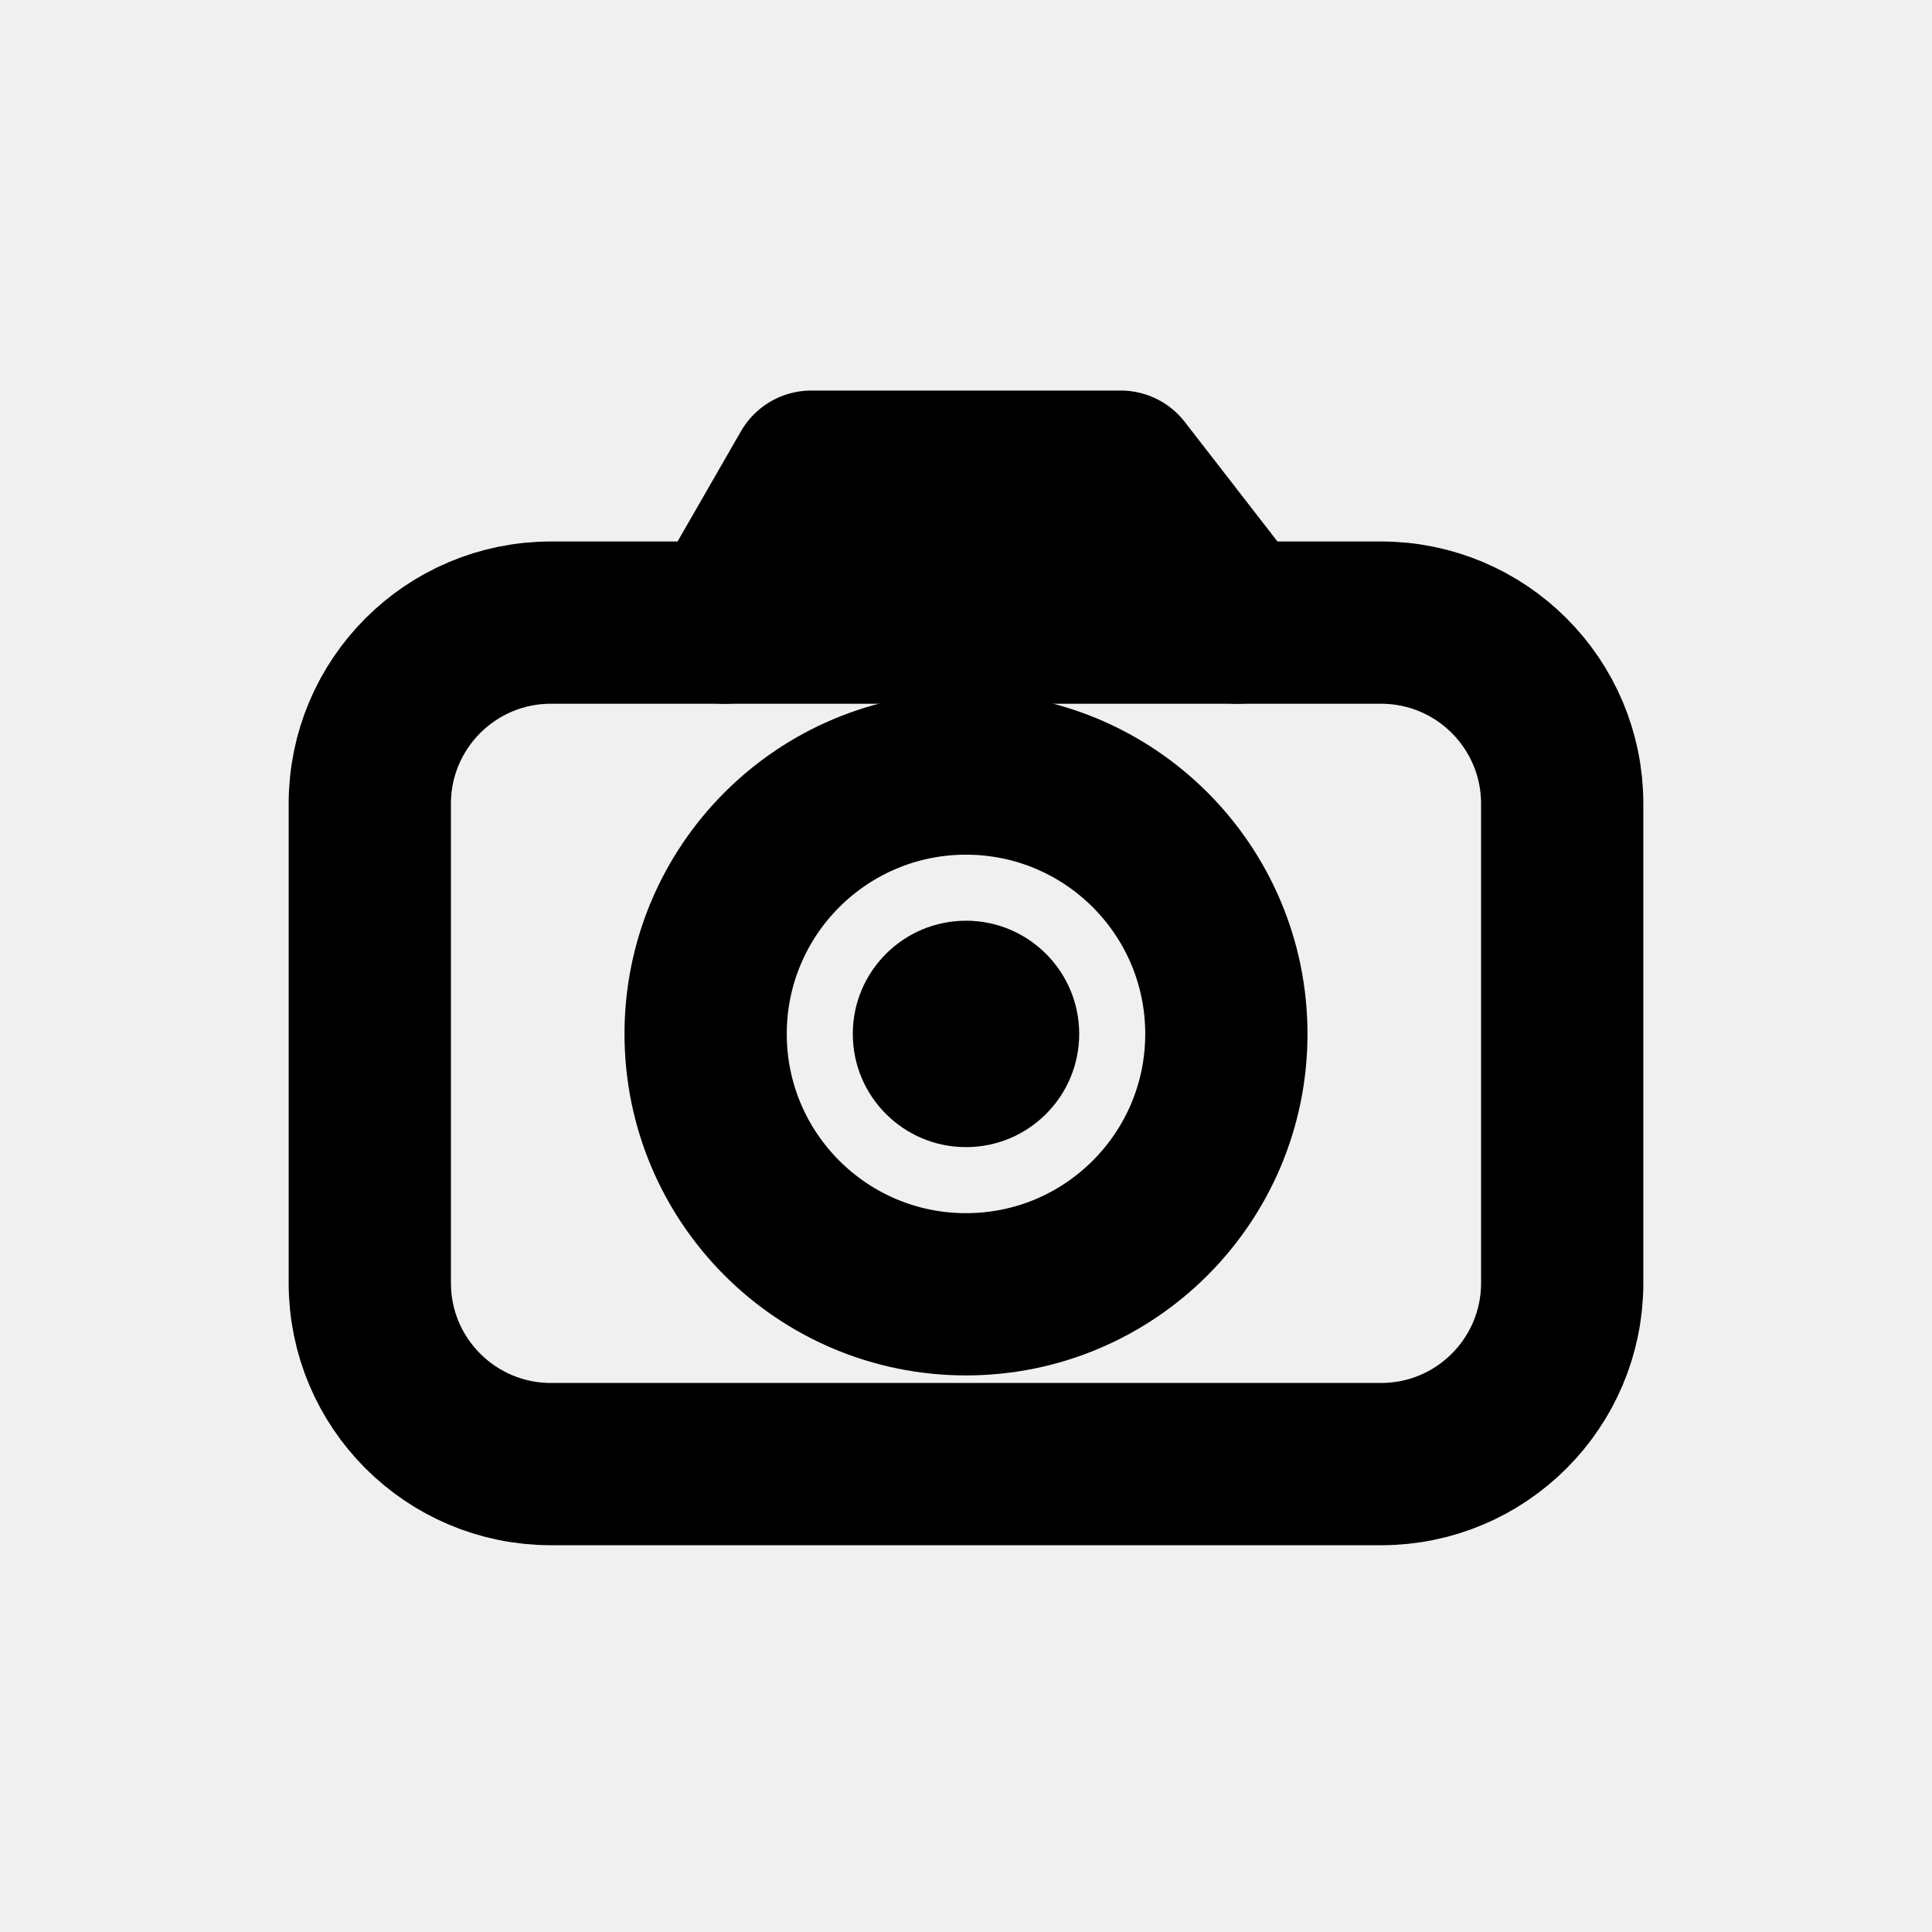
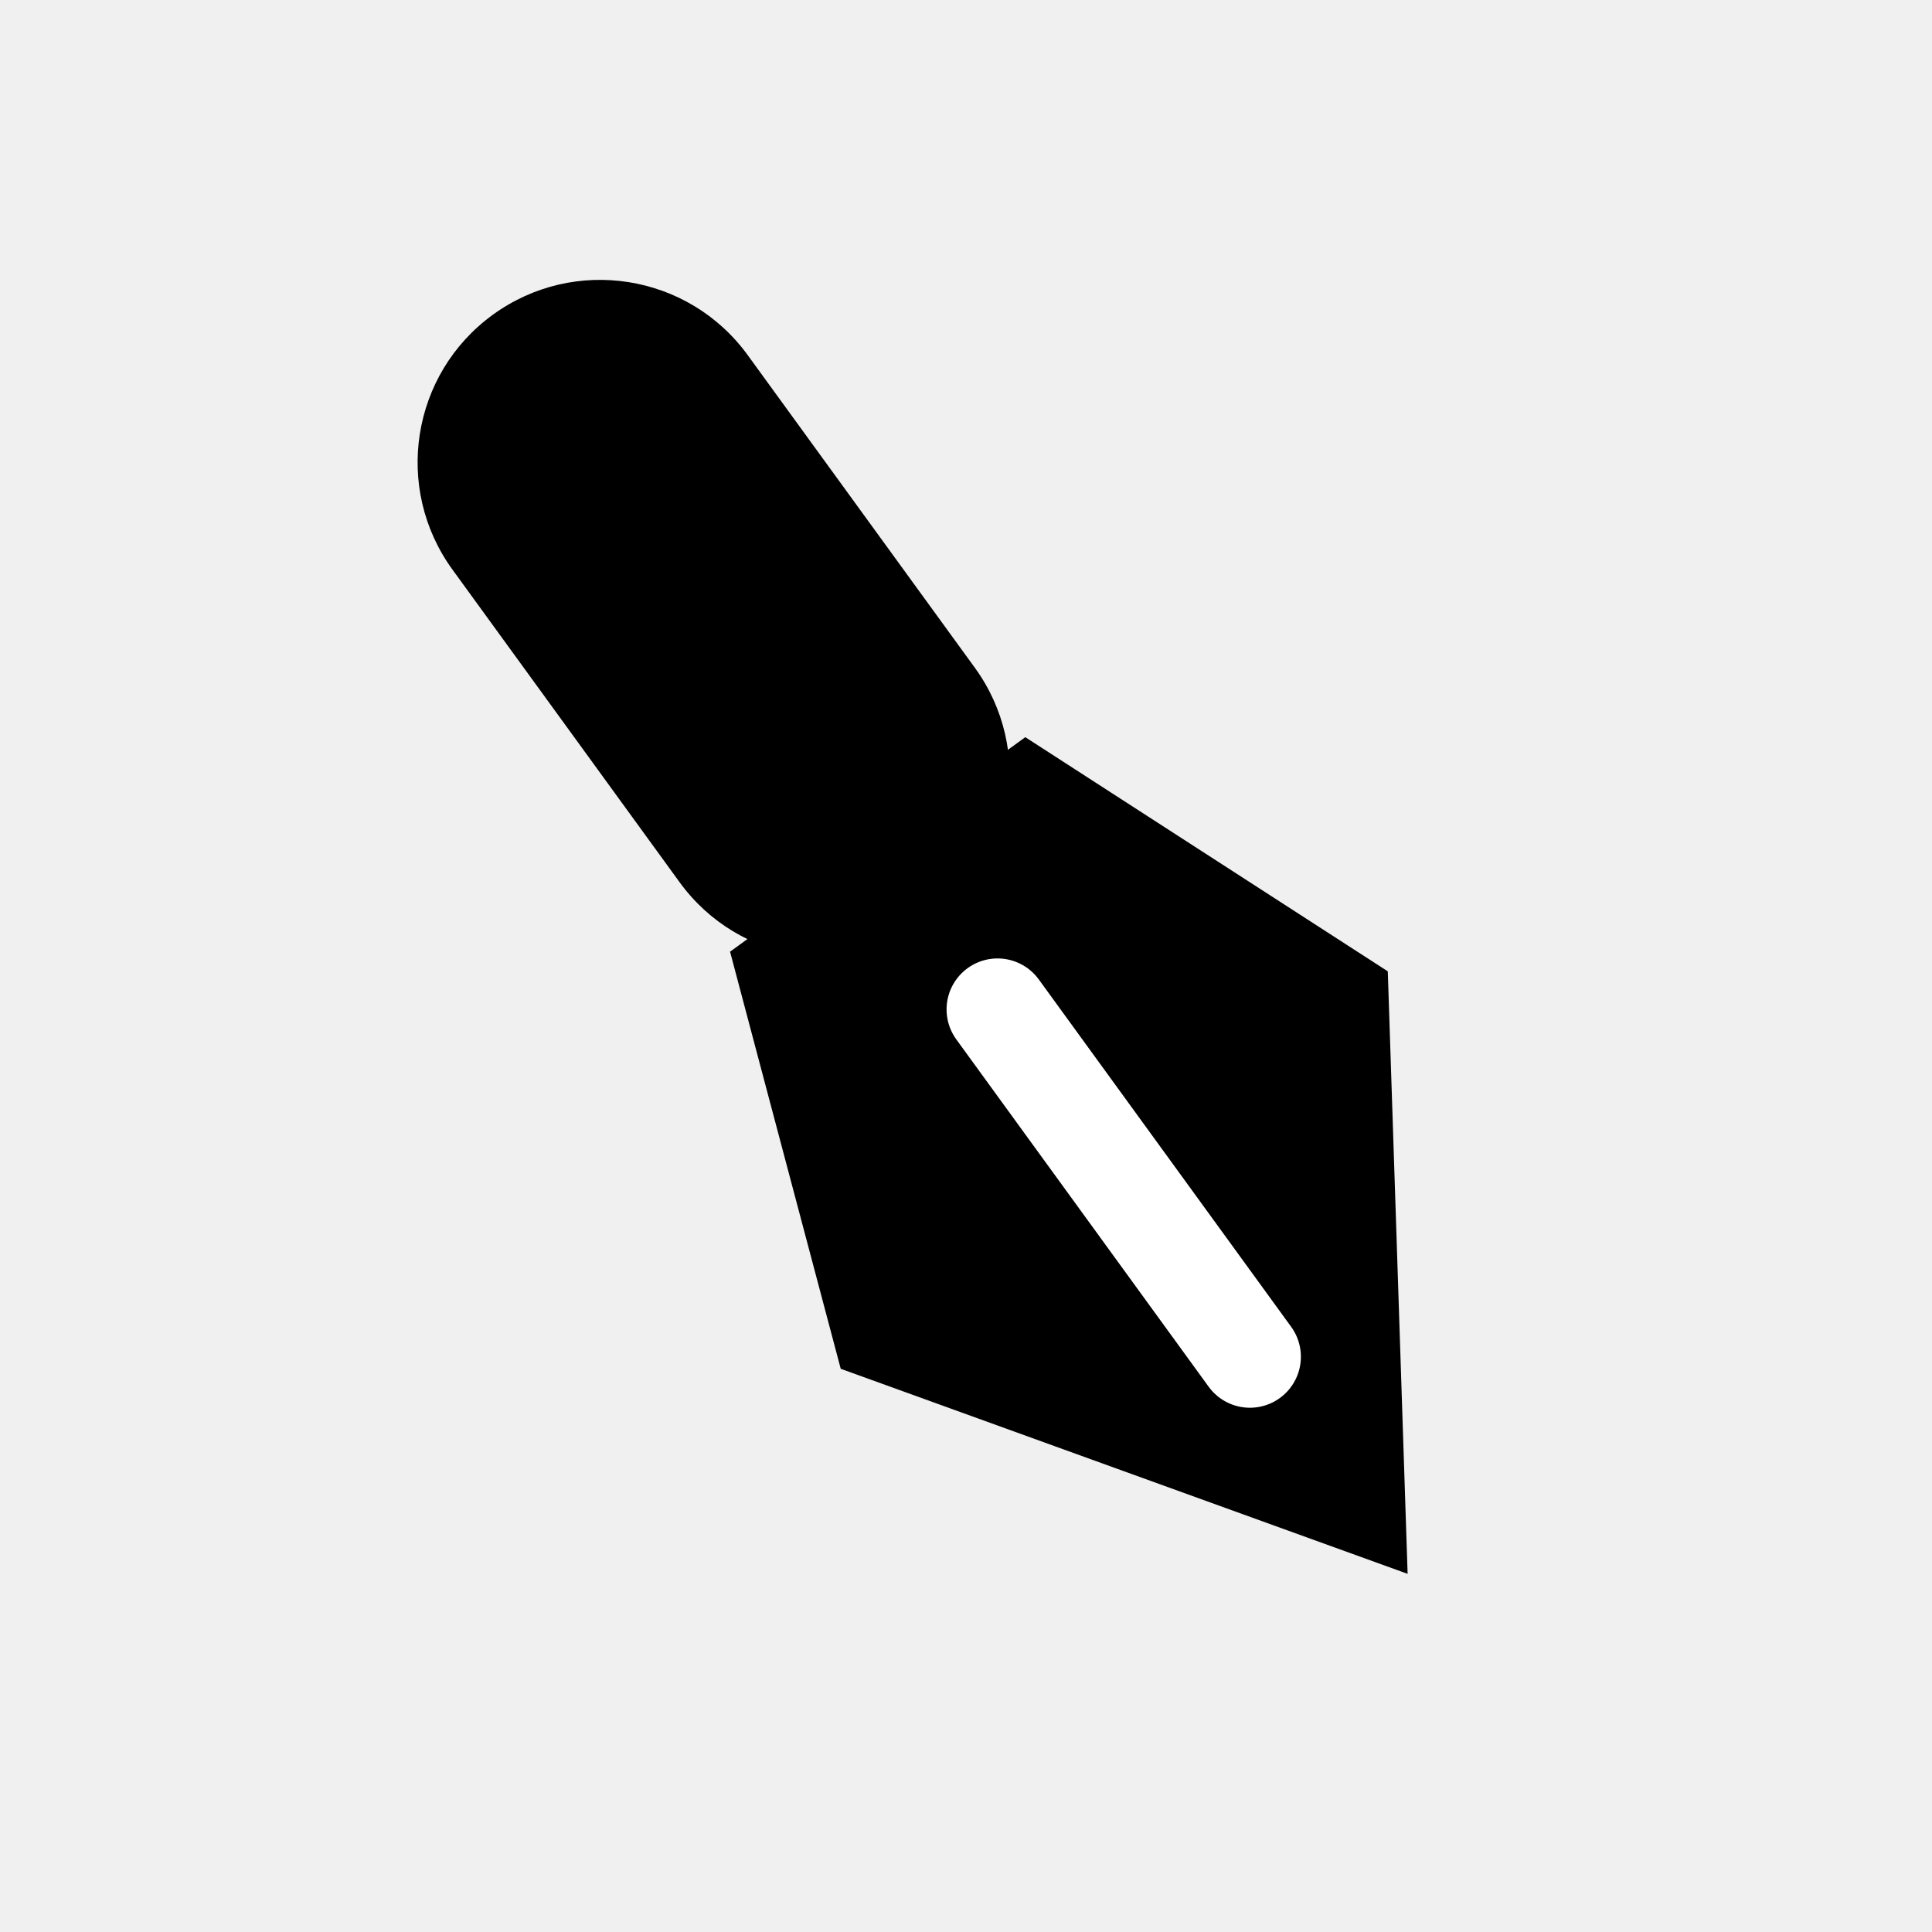
- <svg xmlns="http://www.w3.org/2000/svg" viewBox="0 0 1024 1024" role="img" aria-labelledby="title desc">
-   <g fill="none" stroke="#000" stroke-width="86" stroke-linecap="round" stroke-linejoin="round">
-     <path d="M384 330 L430 250 h164 L656 330" />
-     <rect x="196" y="330" width="632" height="446" rx="96" />
-     <circle cx="512" cy="548" r="138" />
+ <svg xmlns="http://www.w3.org/2000/svg" viewBox="0 0 36 36" role="img" aria-labelledby="title desc">
+   <g transform="rotate(-36 18 18)" fill="#000000">
+     <rect x="14.6" y="3" width="6.8" height="14" rx="3.4" />
+     <path d="M14.6 15.2H21.4L24.3 22.7L18 32L11.7 22.7Z" />
  </g>
-   <circle cx="512" cy="548" r="60" fill="#000" />
+   <g transform="rotate(-36 18 18)" fill="none" stroke="#ffffff" stroke-width="1.9" stroke-linecap="round">
+     <path d="M18 19V27" />
+   </g>
</svg>
